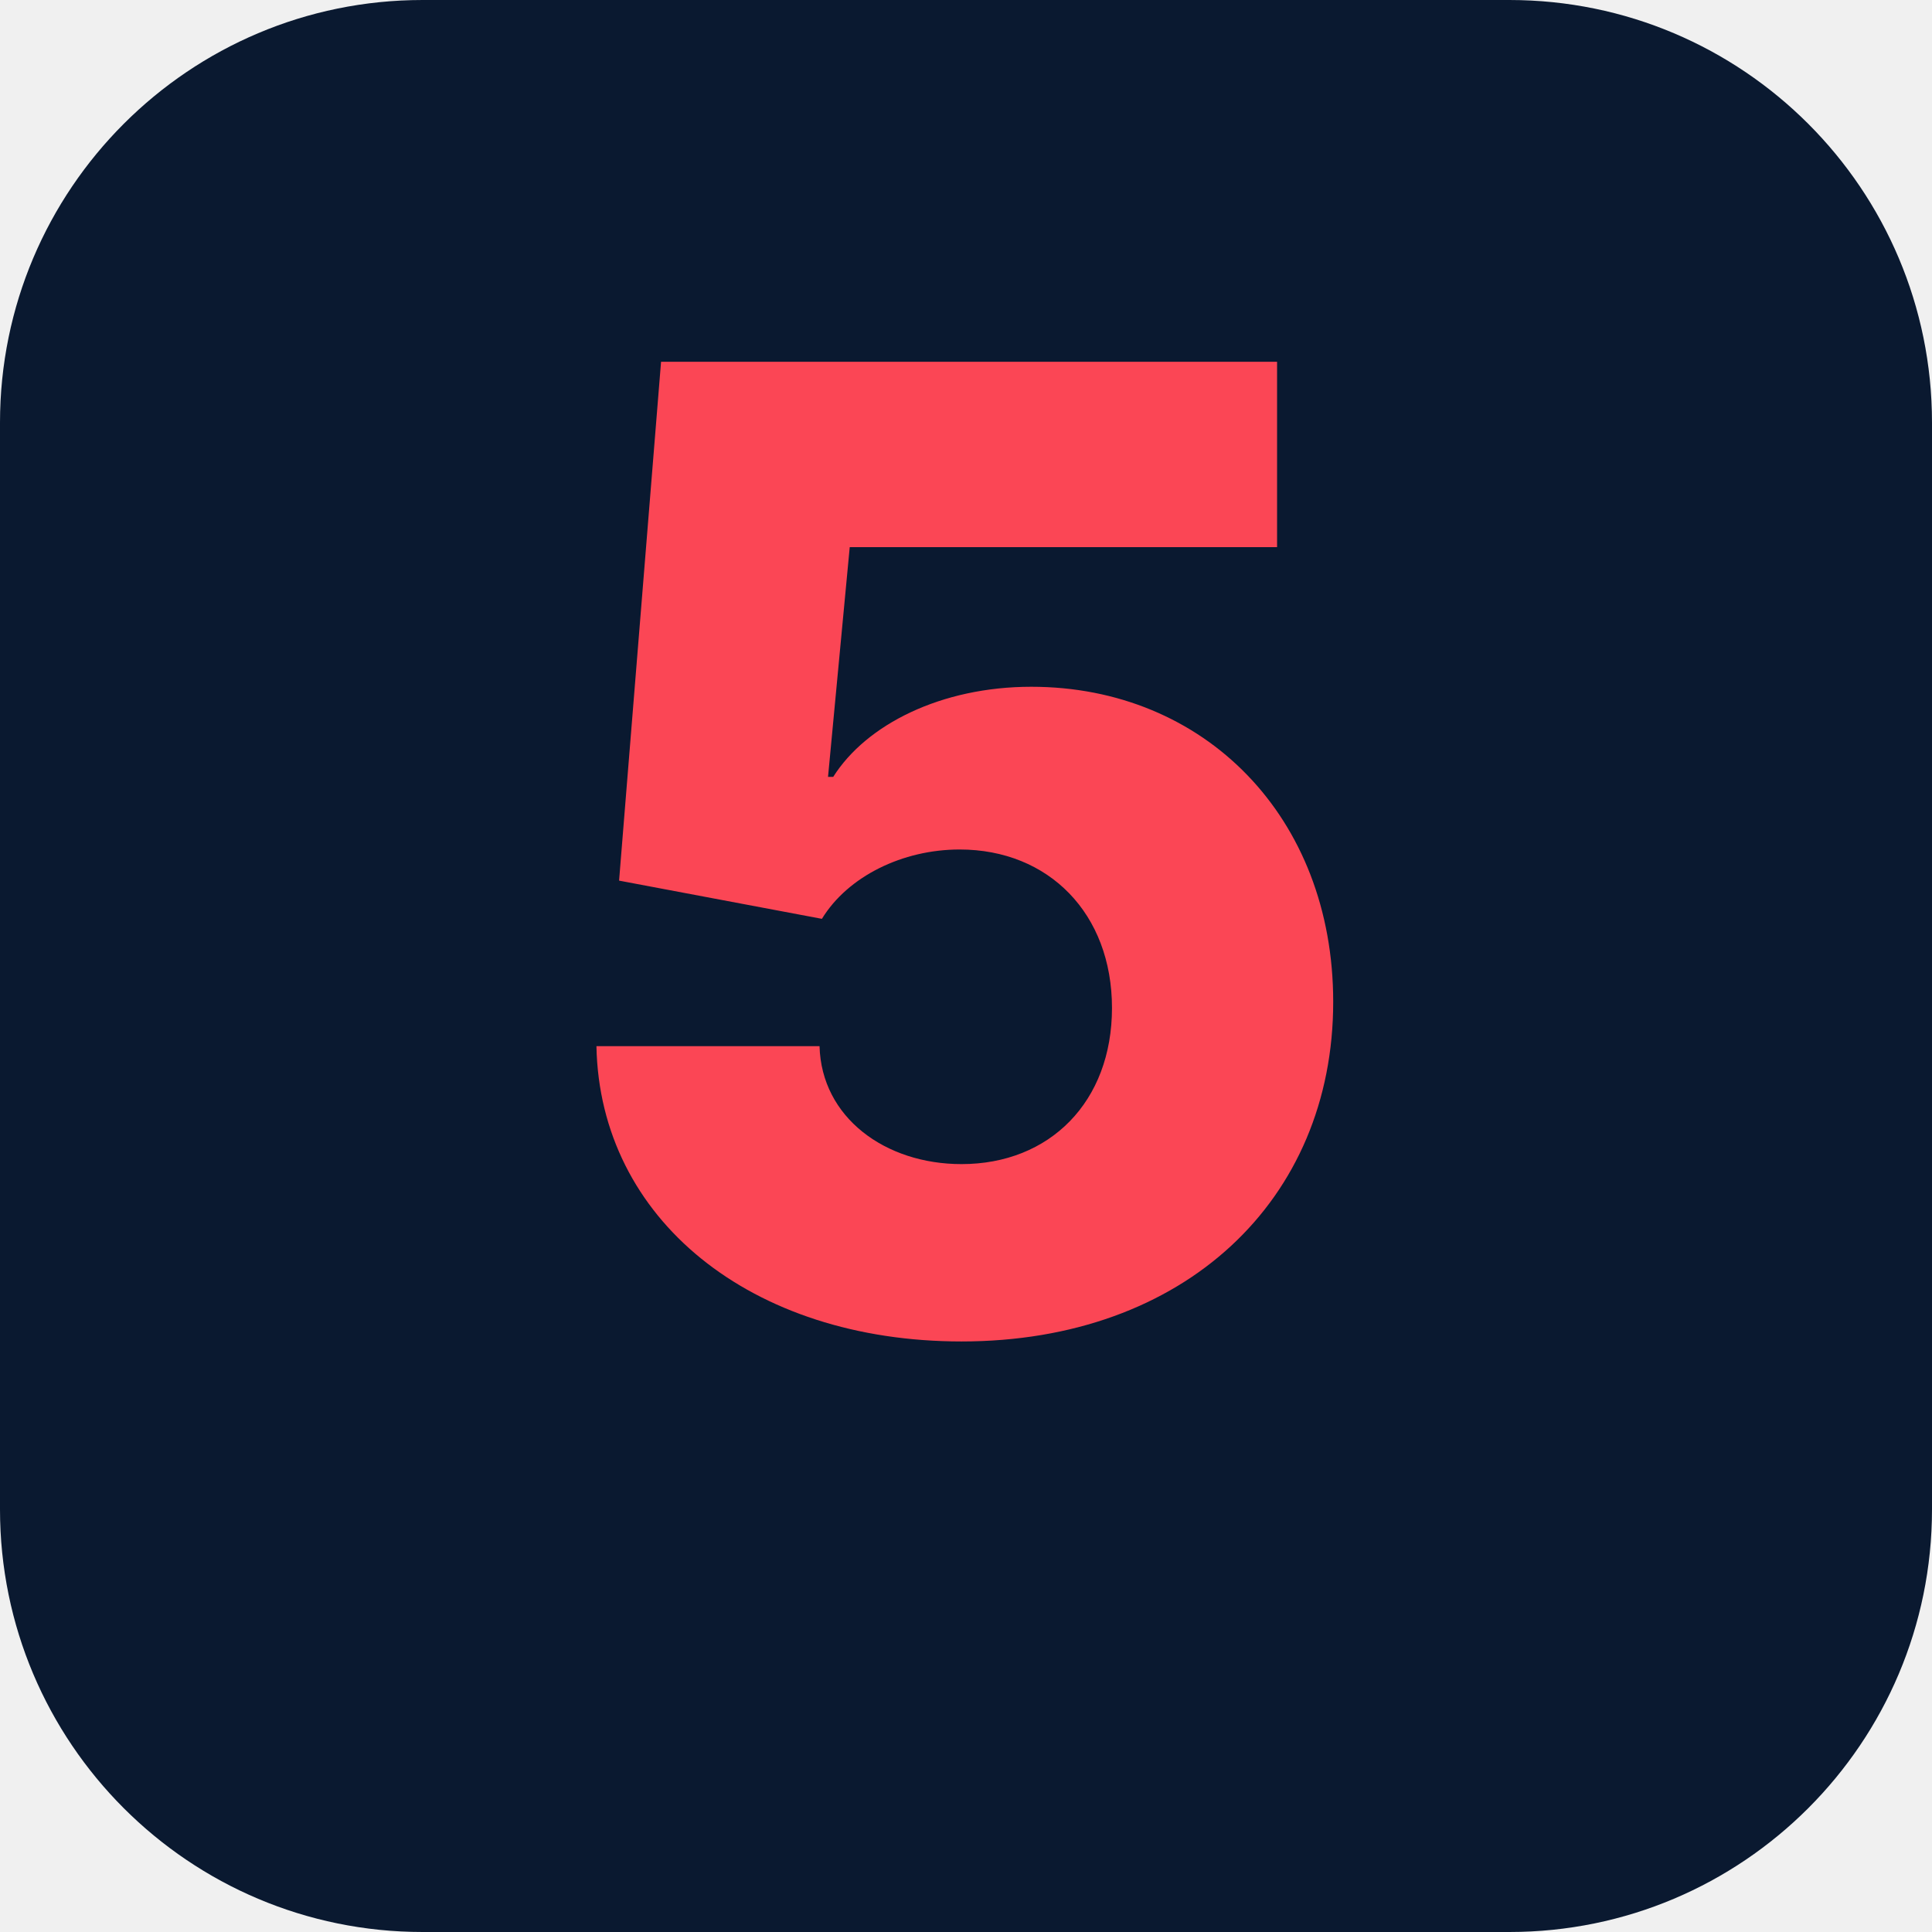
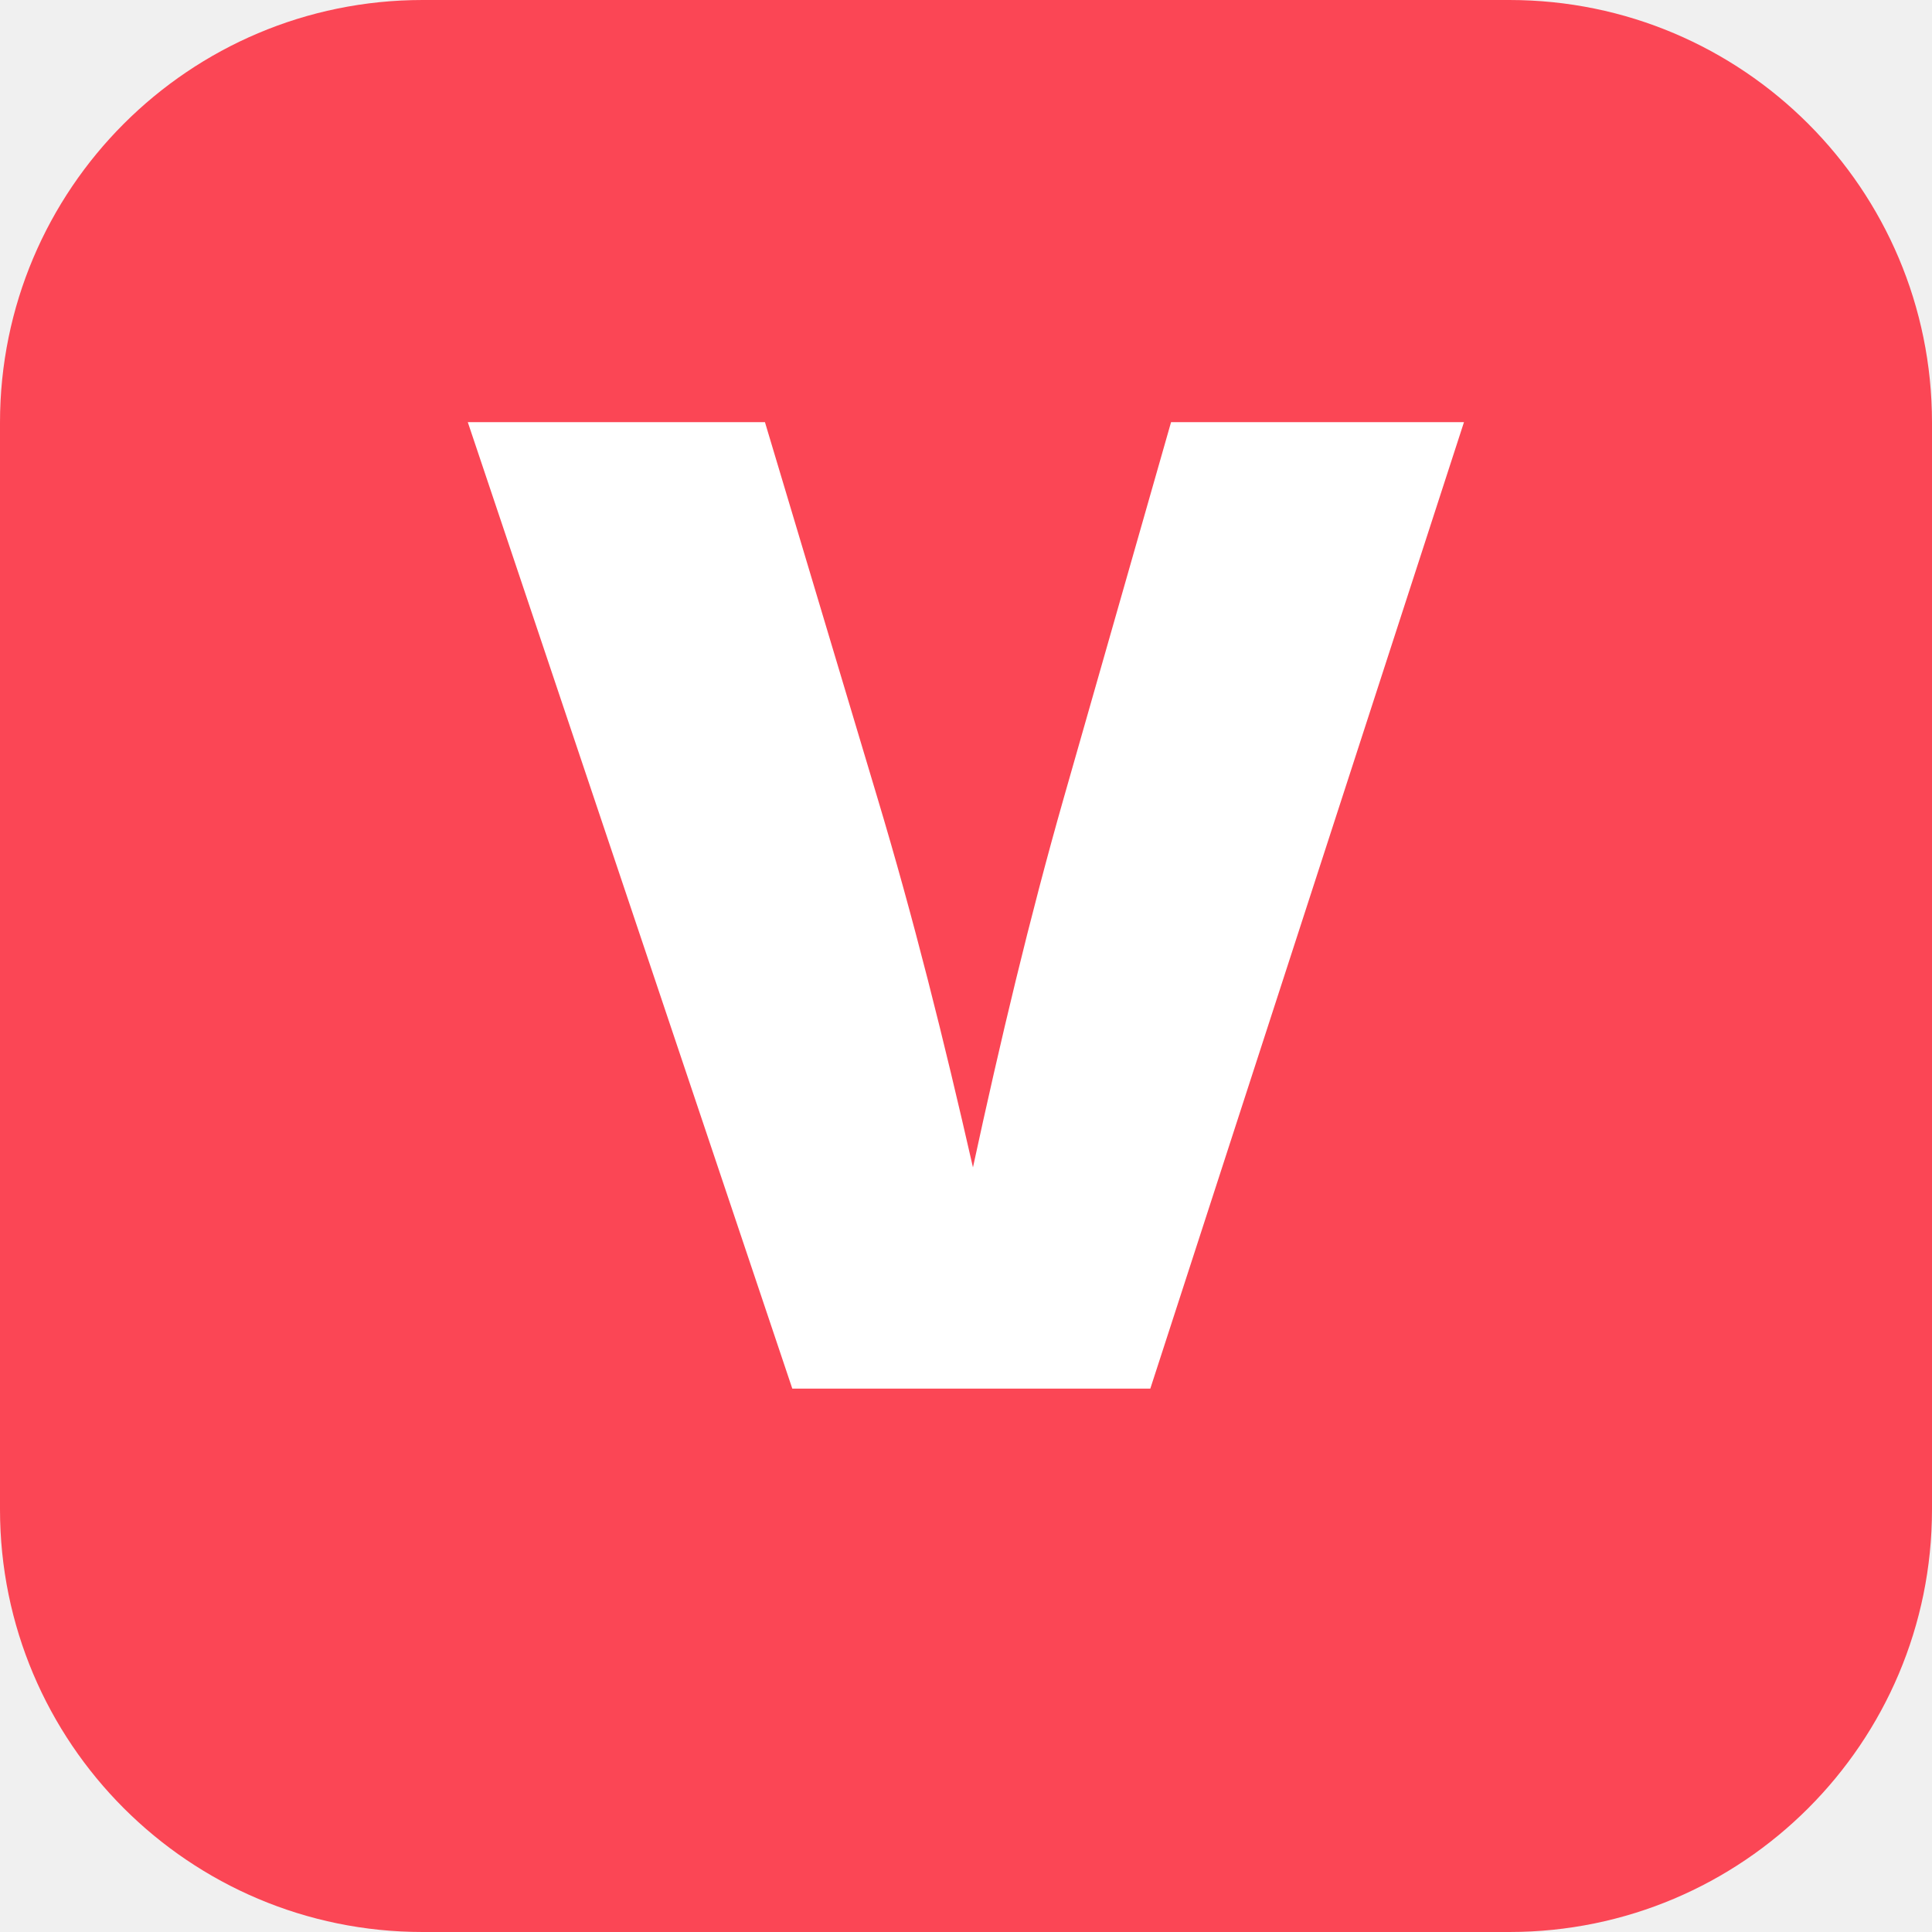
<svg xmlns="http://www.w3.org/2000/svg" viewBox="0 0 64 64">
-   <rect width="64" height="64" rx="14" fill="#0a1930" />
-   <text x="32" y="44" text-anchor="middle" font-family="Nunito, system-ui, -apple-system" font-size="44" font-weight="800" fill="#fb4655">5</text>
+   <rect width="64" height="64" rx="14" fill="#fb4655" />
+   <text x="32" y="46" text-anchor="middle" font-family="Nunito, system-ui, -apple-system" font-size="44" font-weight="900" fill="#ffffff">V</text>
</svg>
